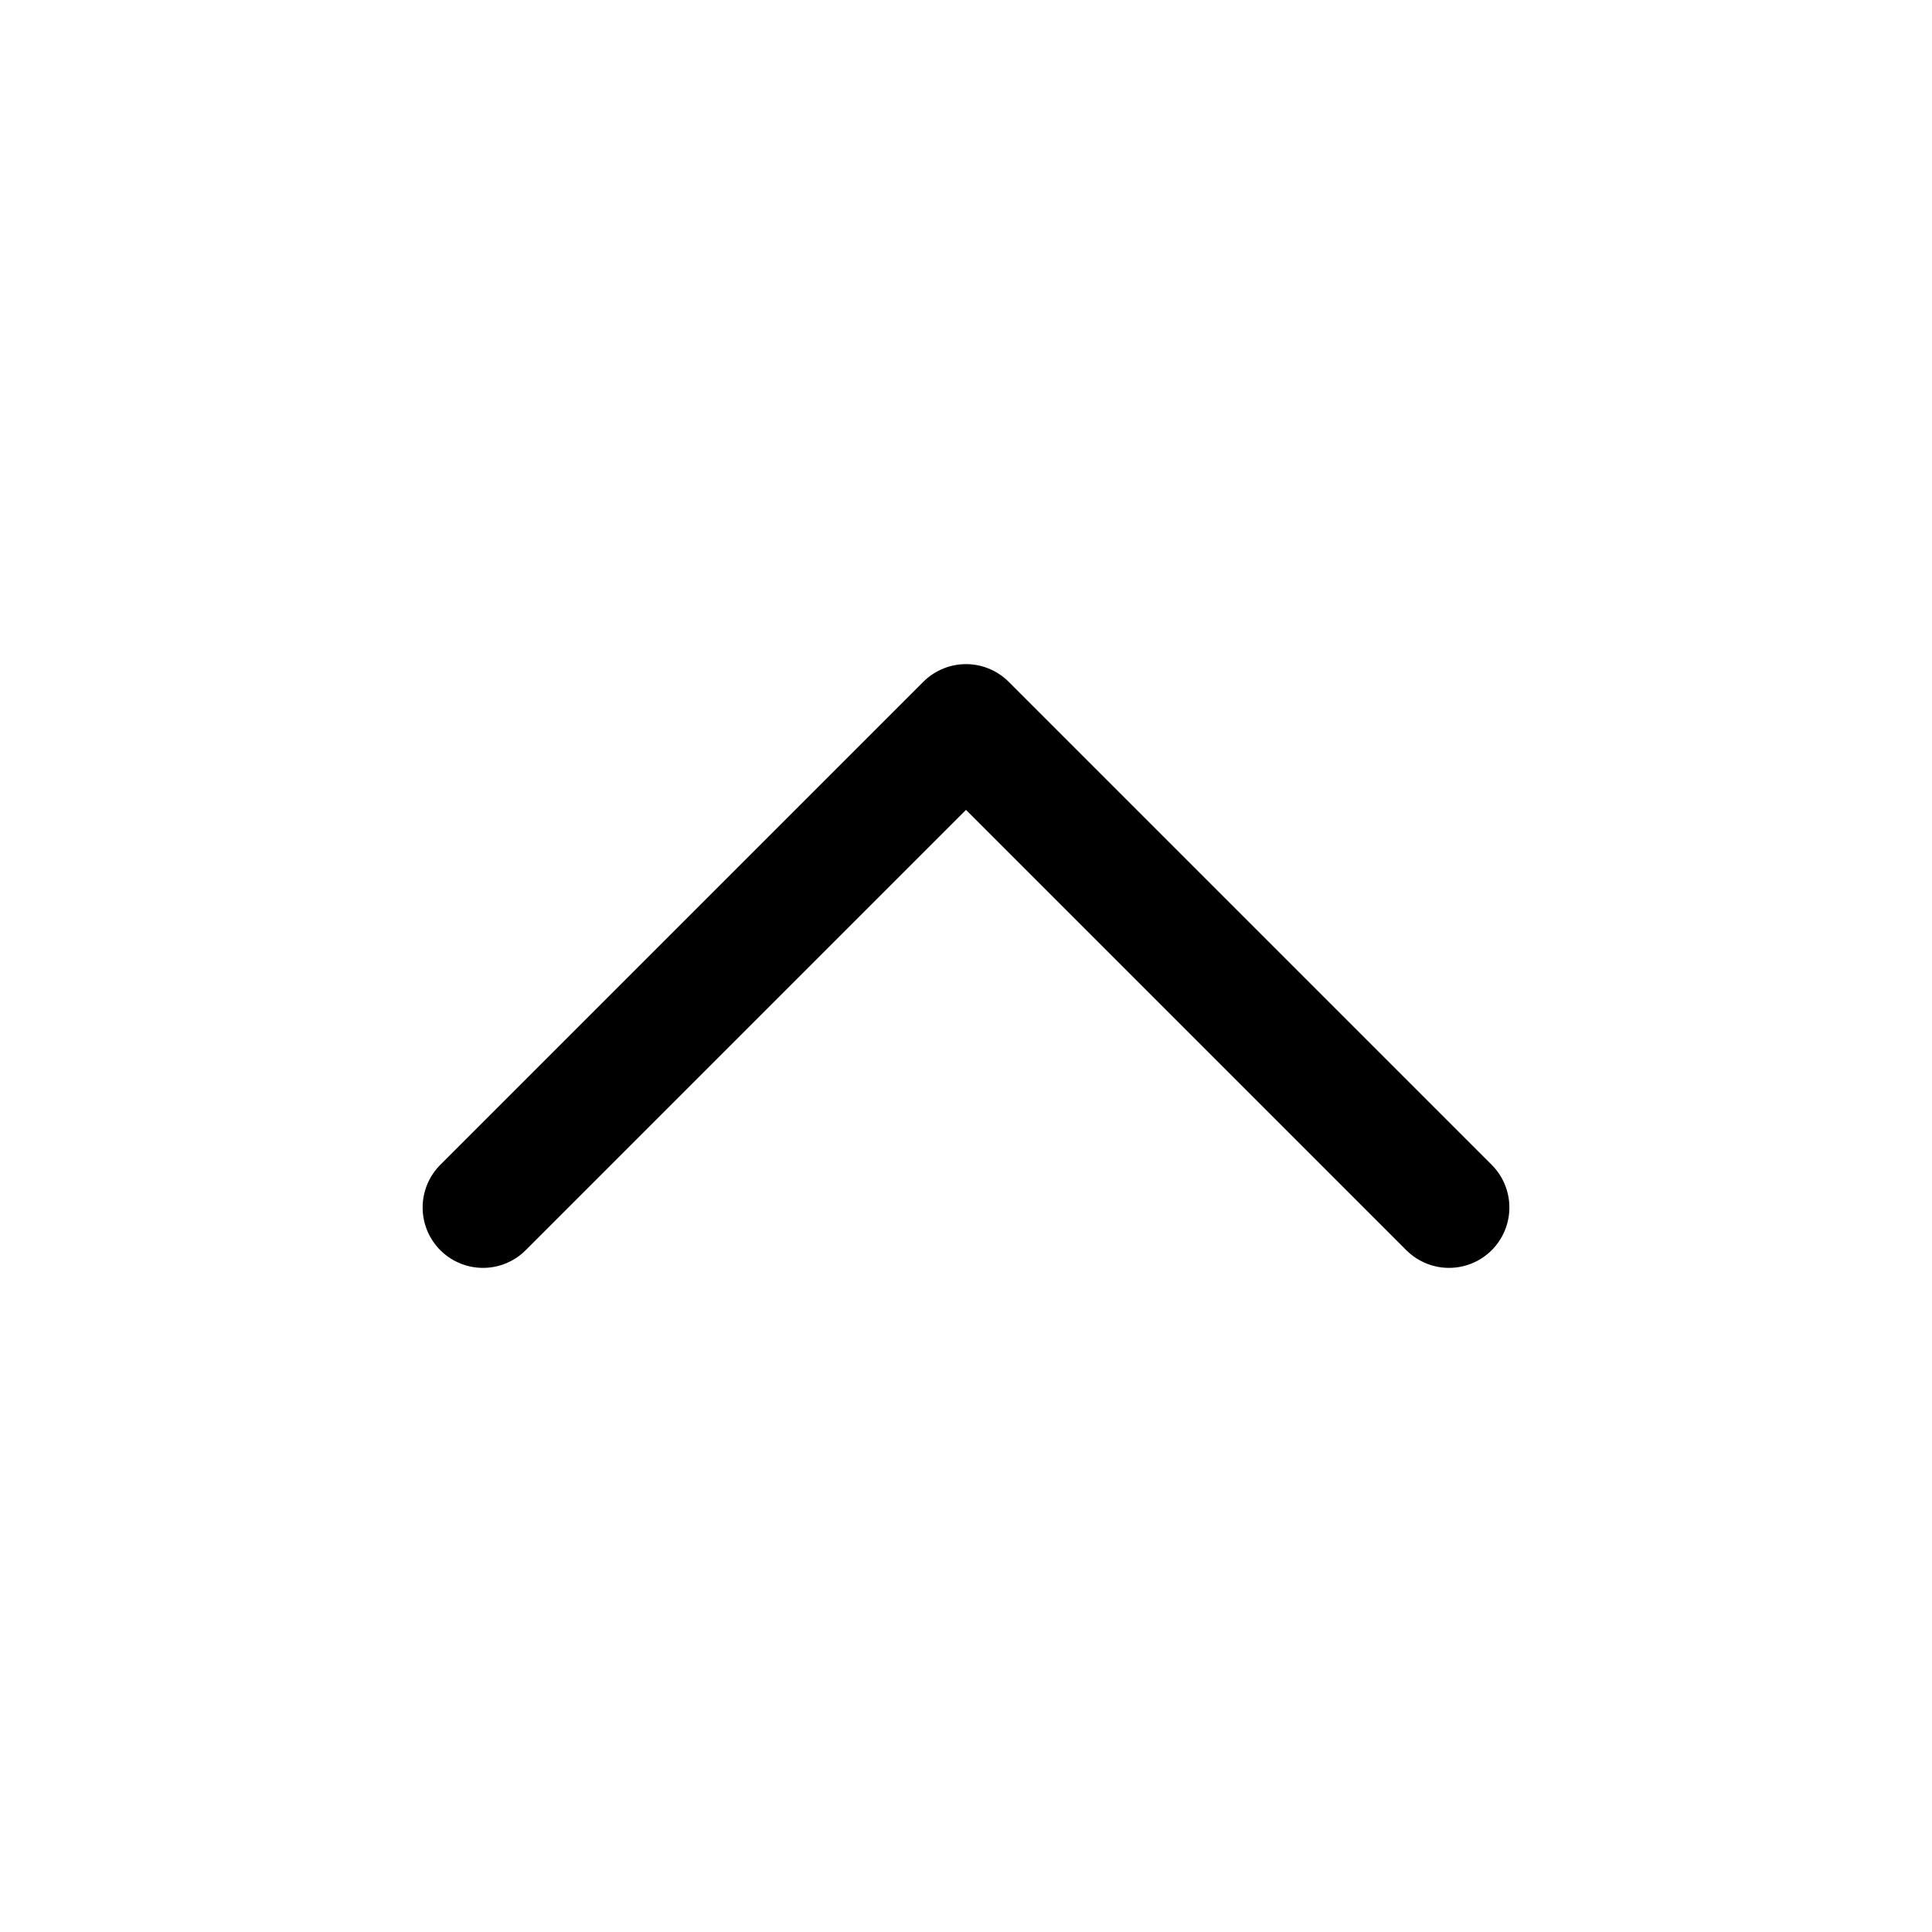
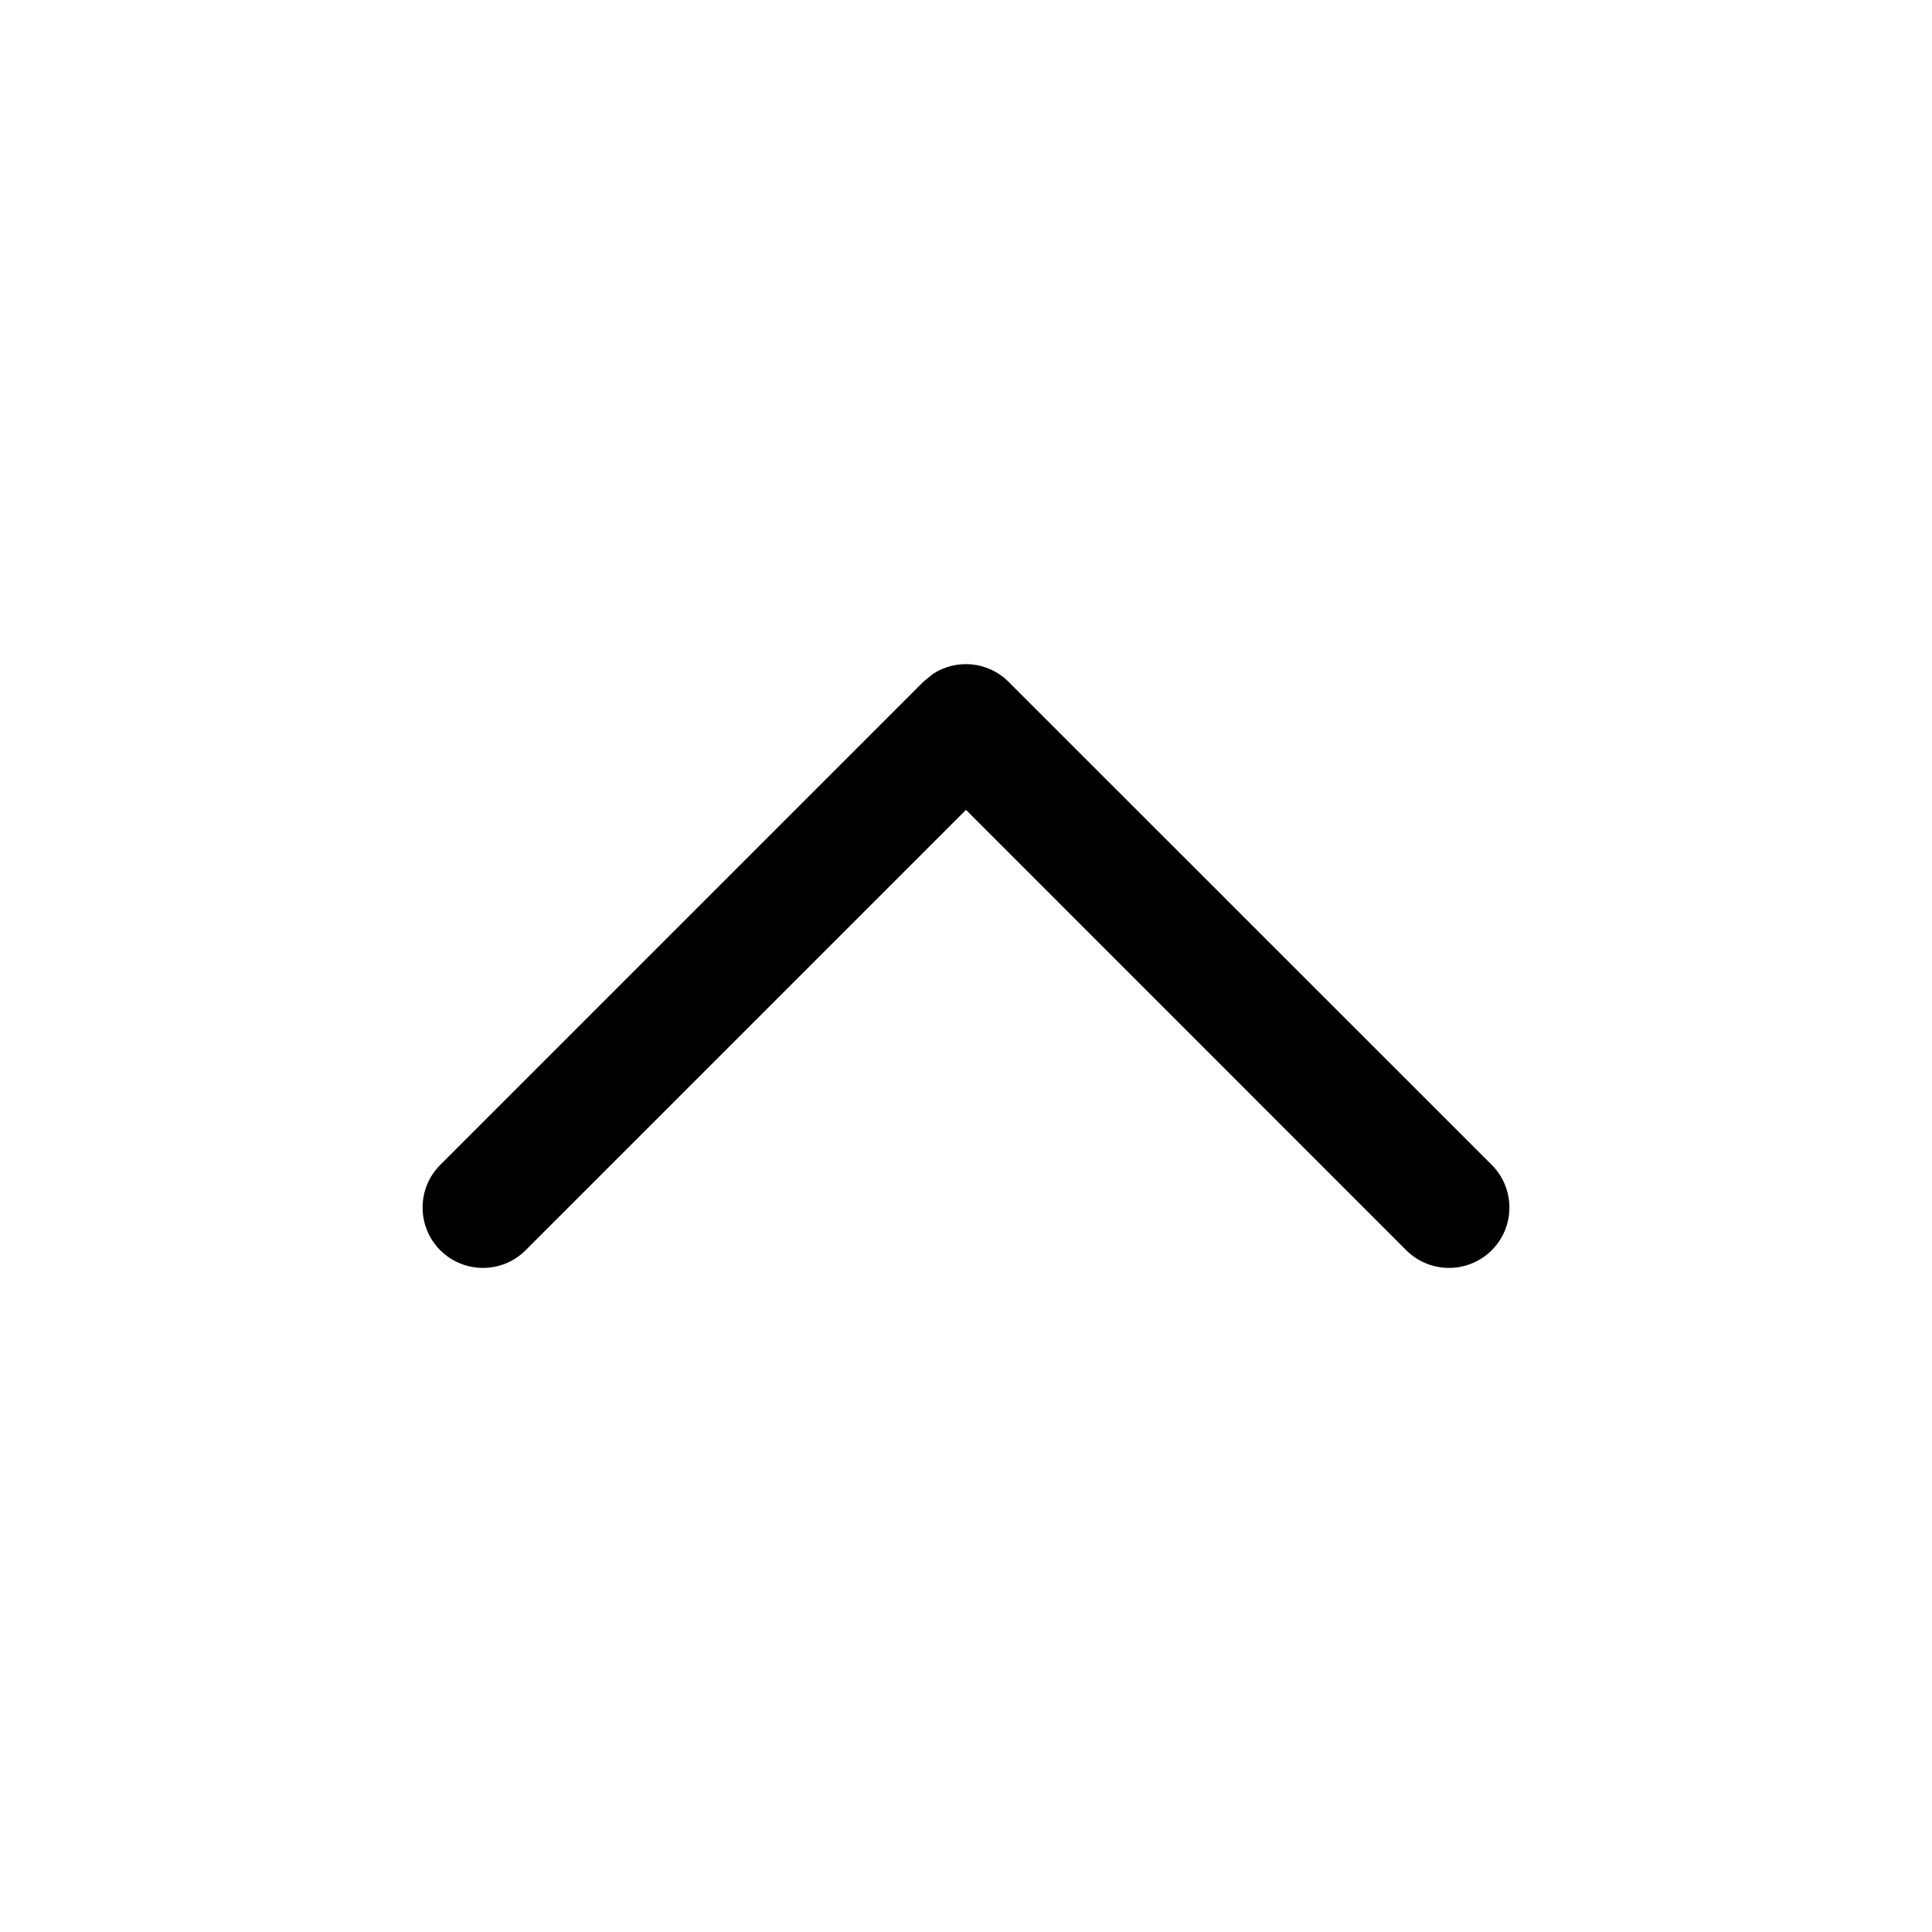
<svg xmlns="http://www.w3.org/2000/svg" width="16" height="16" viewBox="0 0 16 16" fill="none">
-   <path d="M12 10L8 6L4 10" stroke="currentColor" stroke-linecap="round" stroke-linejoin="round" />
+   <path d="M7.725 5.582C7.919 5.454 8.183 5.476 8.353 5.647L12.354 9.647C12.549 9.842 12.549 10.159 12.354 10.354C12.158 10.549 11.842 10.549 11.646 10.354L8 6.707L4.353 10.354C4.158 10.549 3.842 10.549 3.646 10.354C3.451 10.159 3.451 9.842 3.646 9.647L7.646 5.647L7.725 5.582Z" fill="currentColor" />
</svg>
